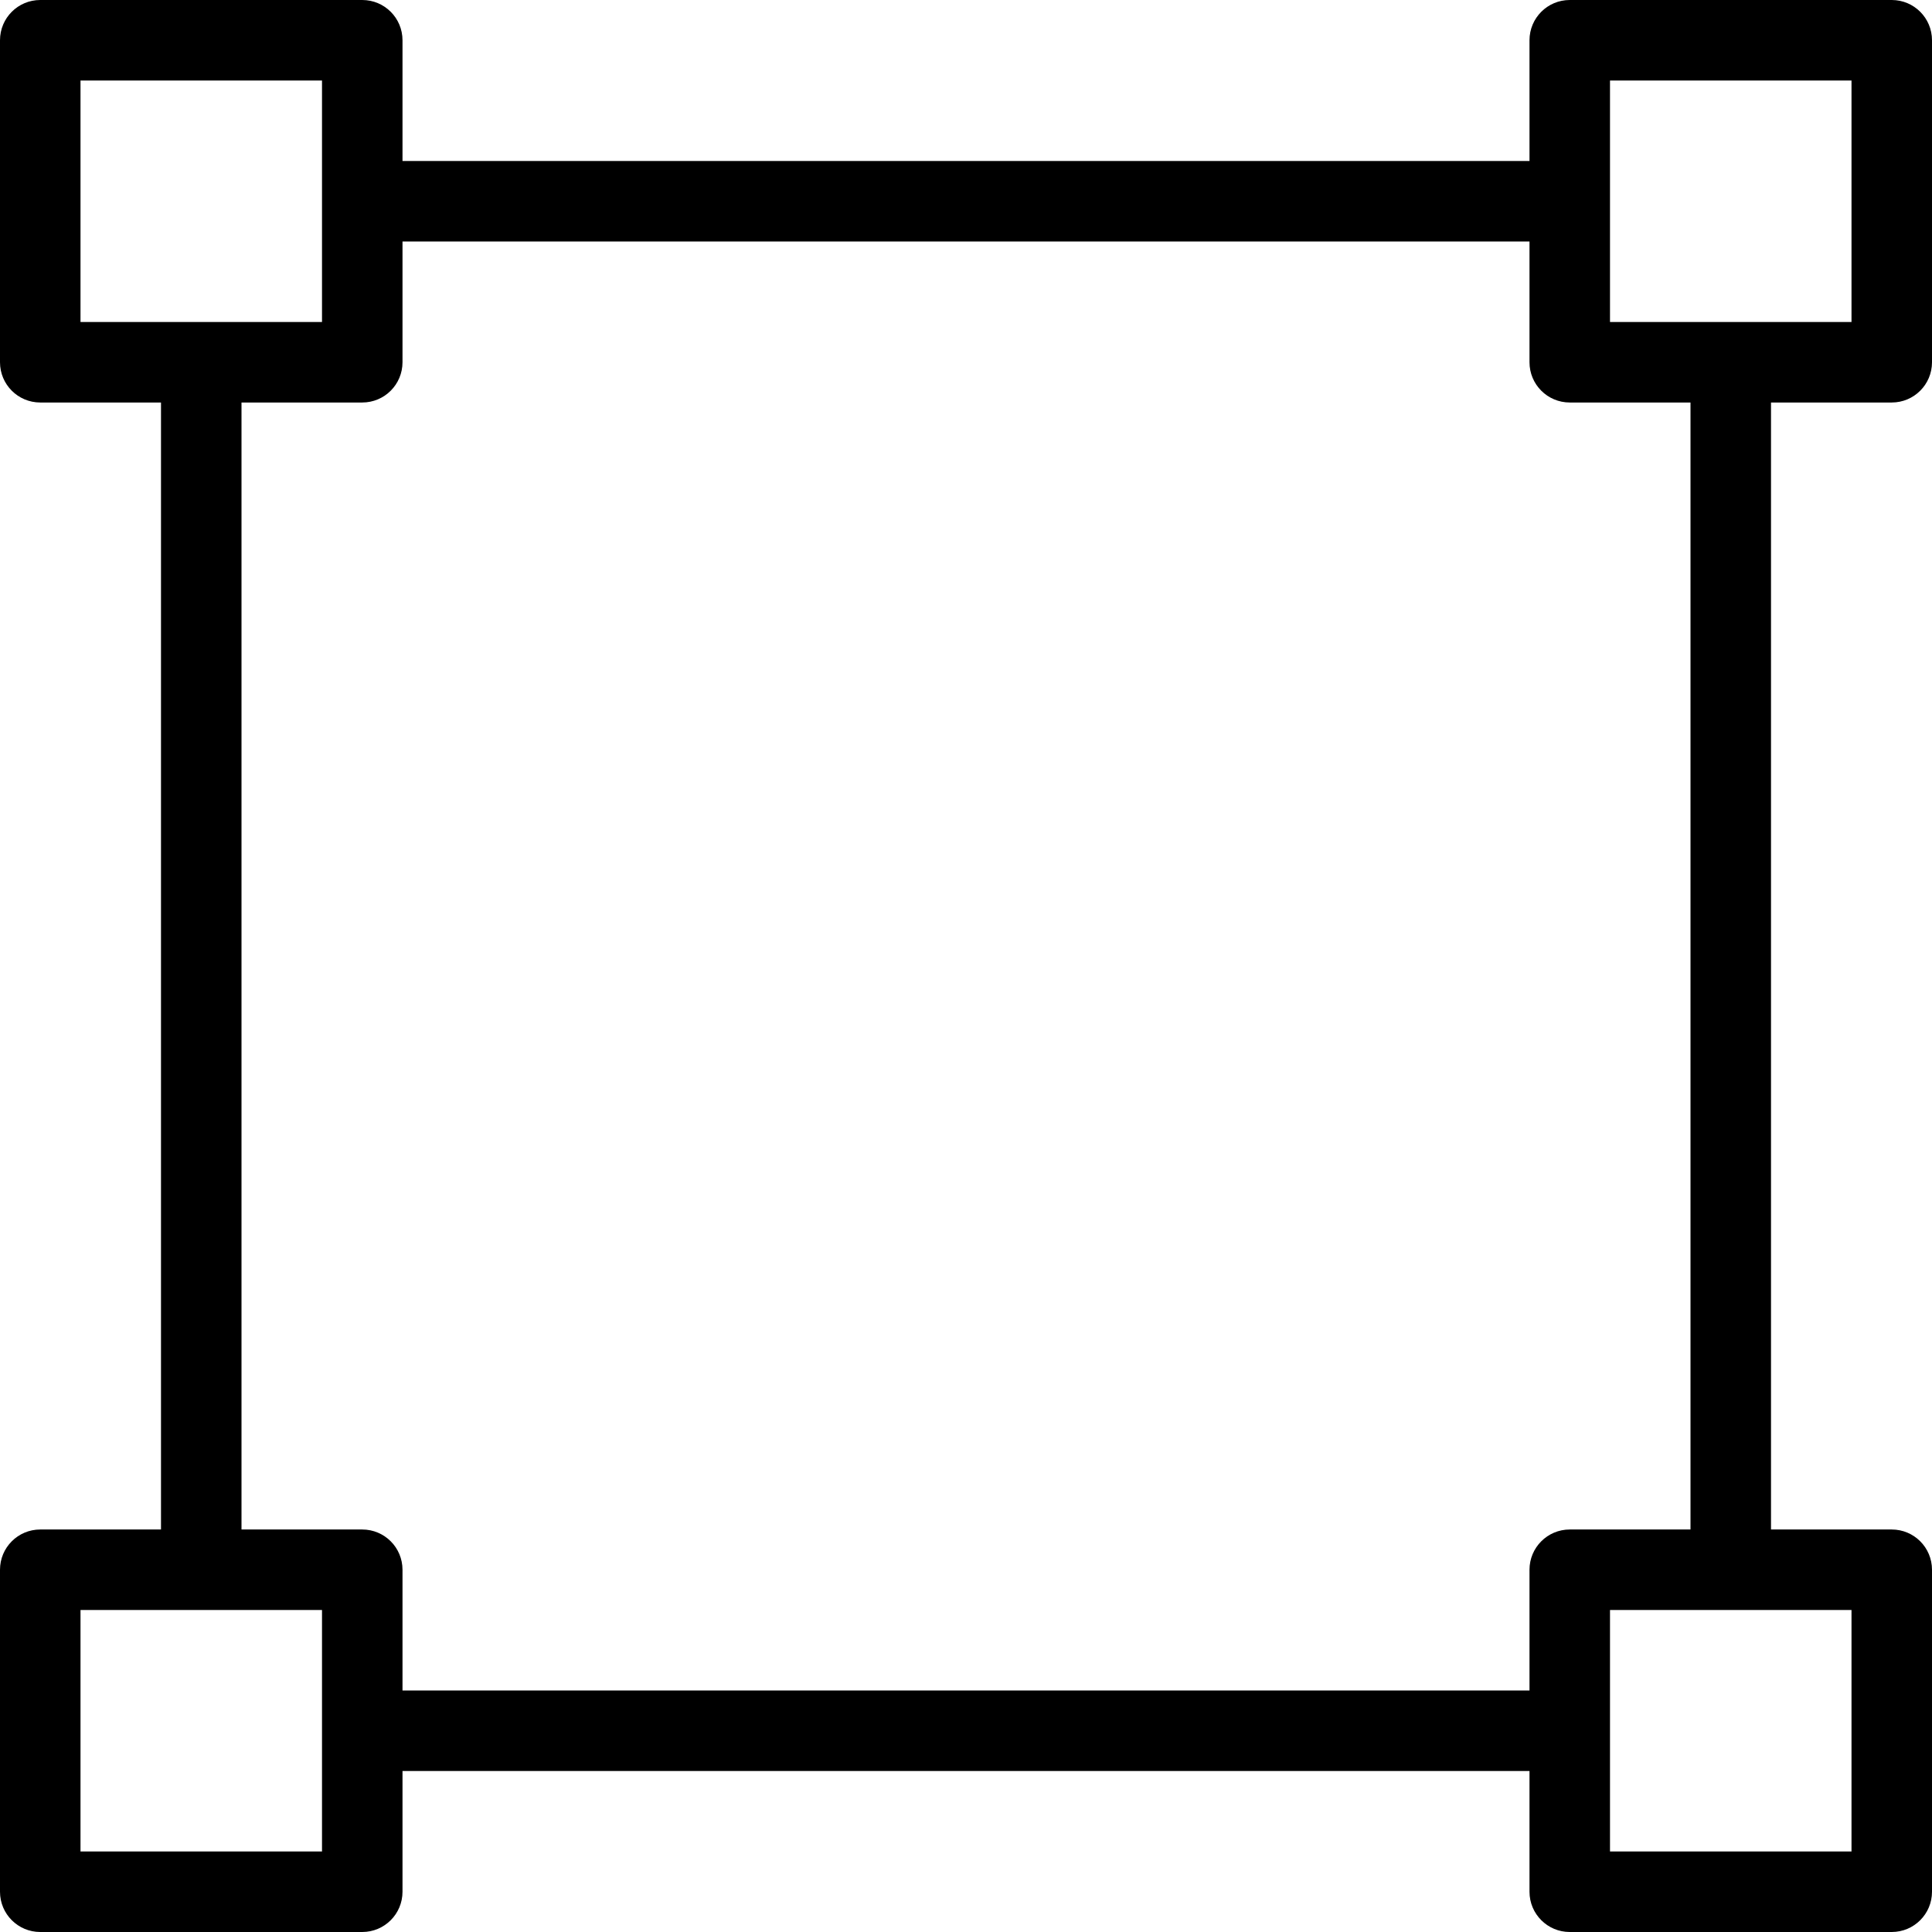
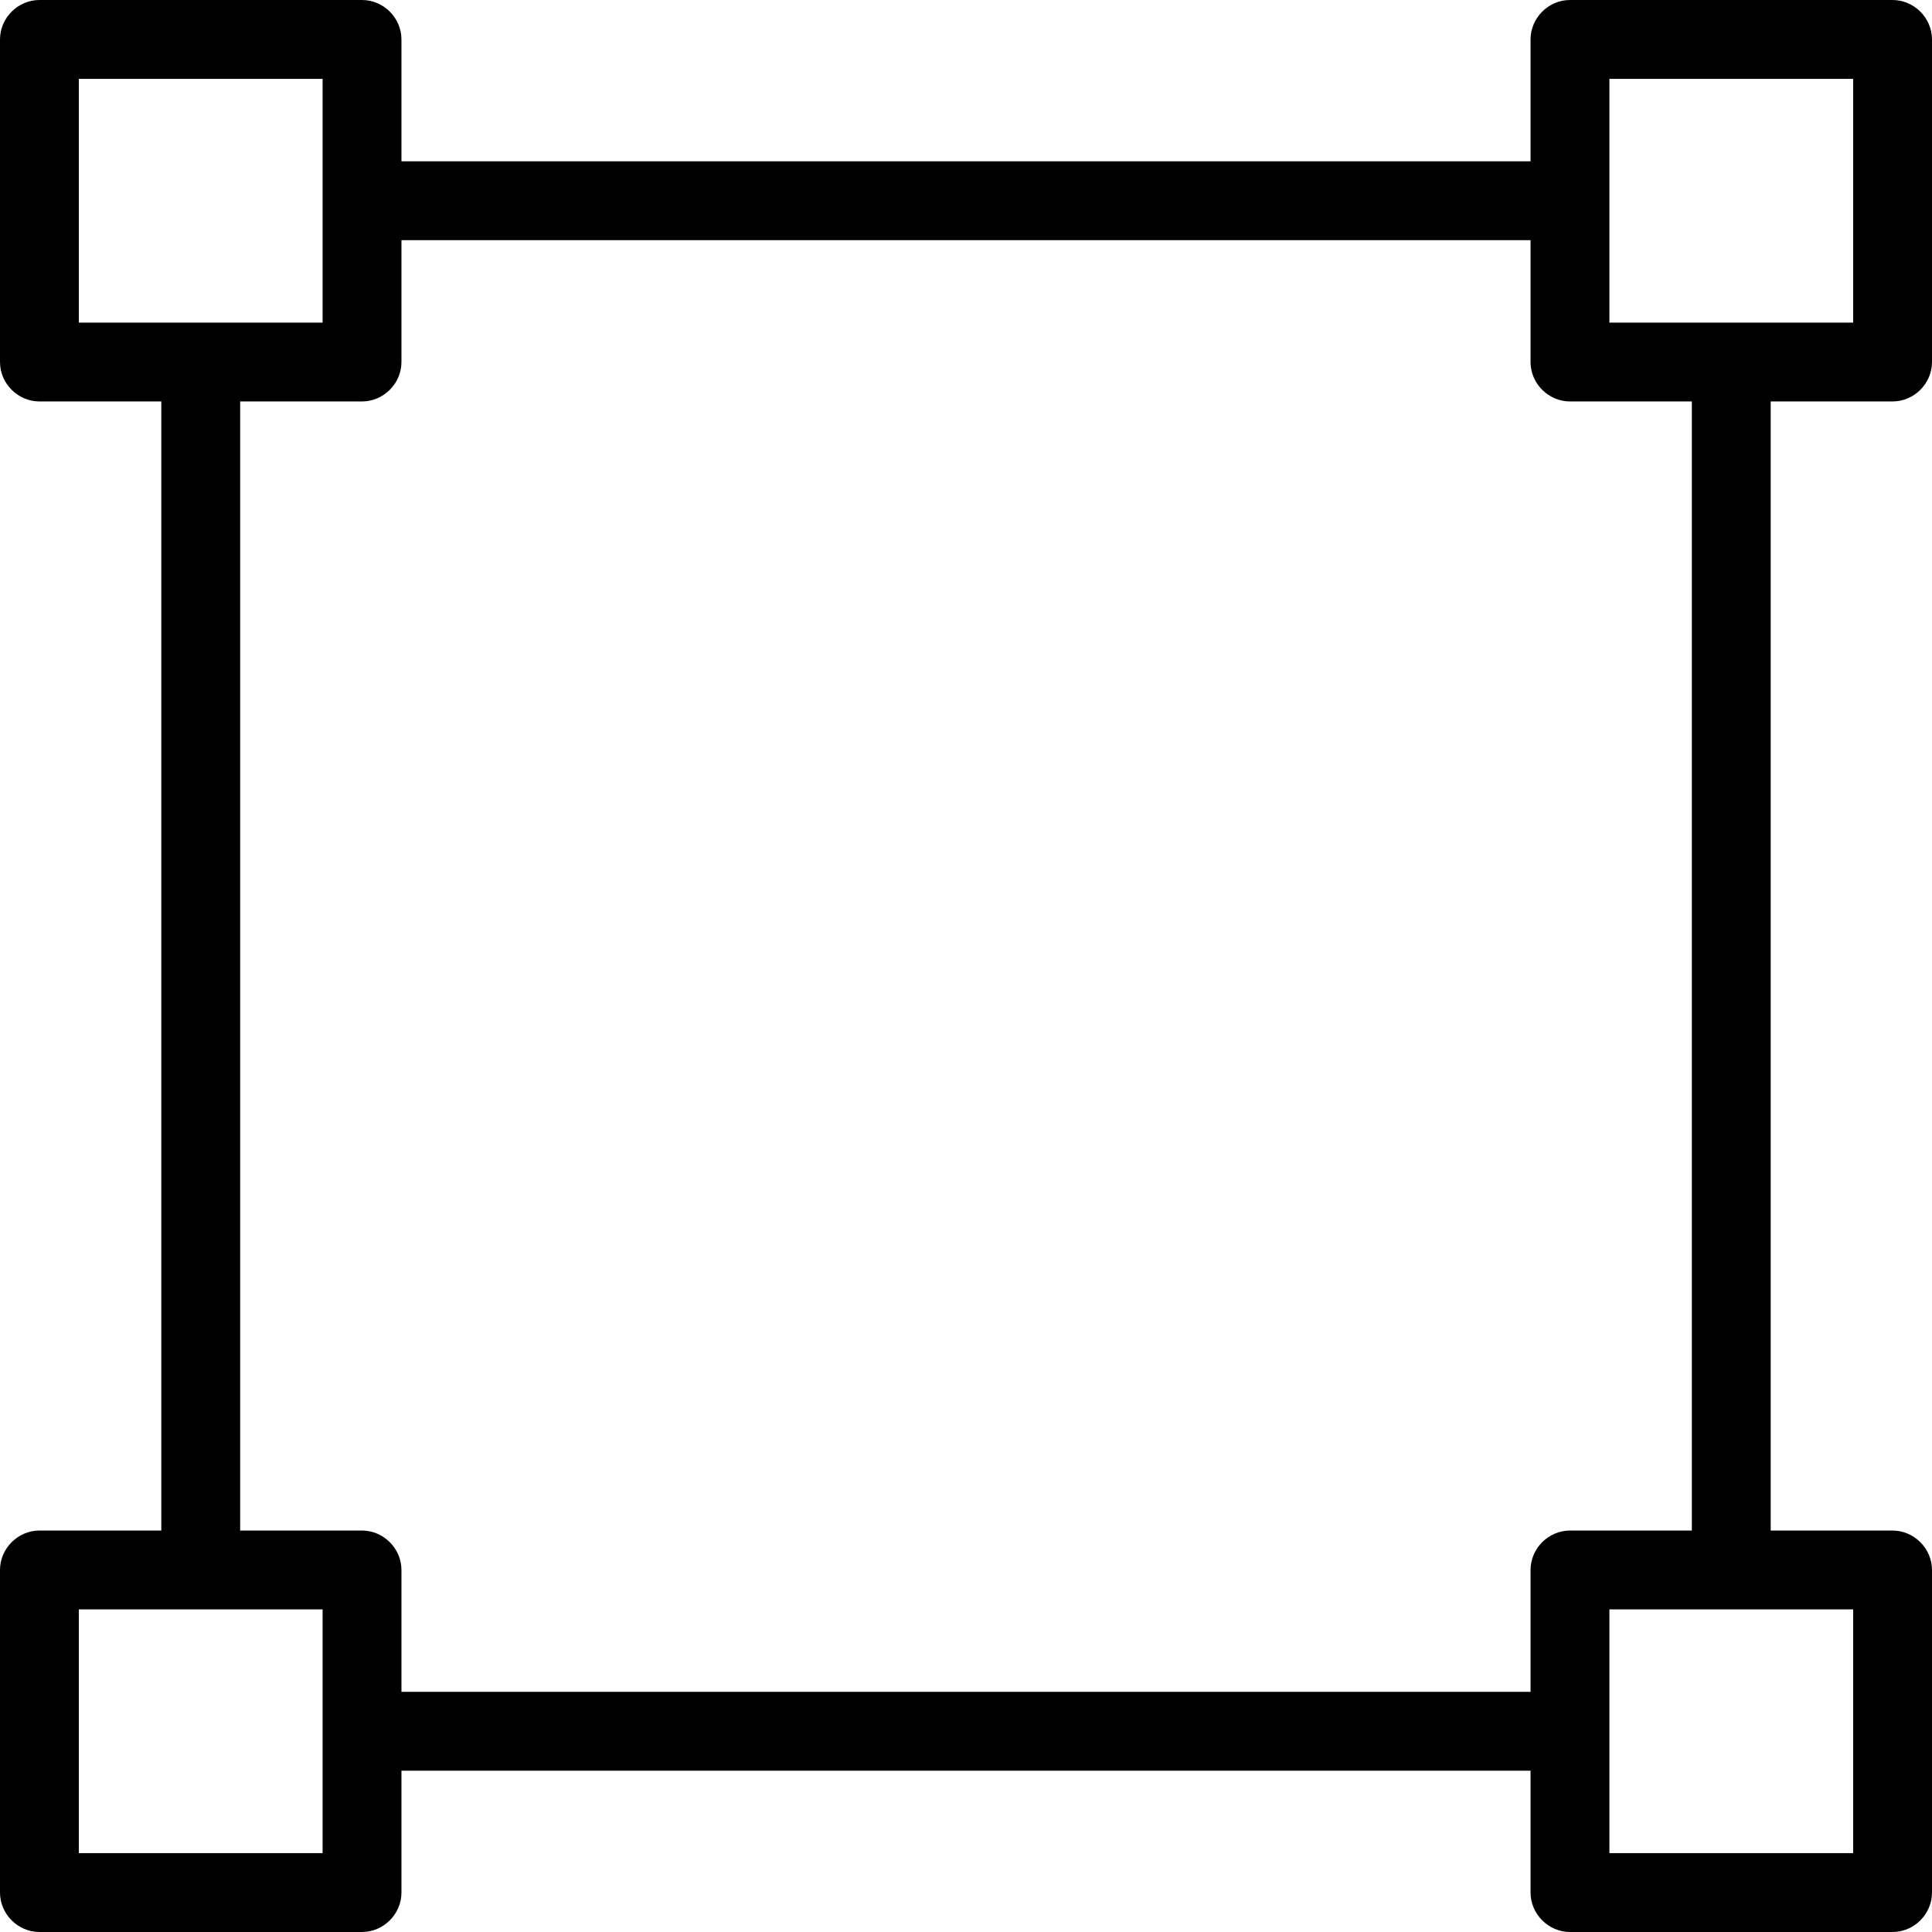
- <svg xmlns="http://www.w3.org/2000/svg" version="1.1" id="Capa_1" x="0px" y="0px" viewBox="0 0 539.077 539.077" style="enable-background:new 0 0 539.077 539.077;" xml:space="preserve">
-   <g>
-     <g>
-       <path d="M438,494.154H101.077v-22.462H438V494.154z M494.154,438h-22.462V101.077h22.462V438z M67.385,438H44.923V101.077h22.462    V438z M438,67.385H101.077V44.923H438V67.385z" />
-       <path d="M527.846,539.077H438c-6.208,0-11.231-5.023-11.231-11.231V438c0-6.208,5.023-11.231,11.231-11.231h89.846    c6.208,0,11.231,5.023,11.231,11.231v89.846C539.077,534.054,534.054,539.077,527.846,539.077z M449.231,516.615h67.385v-67.385    h-67.385V516.615z M101.077,539.077H11.231C5.023,539.077,0,534.054,0,527.846V438c0-6.208,5.023-11.231,11.231-11.231h89.846    c6.208,0,11.231,5.023,11.231,11.231v89.846C112.308,534.054,107.285,539.077,101.077,539.077z M22.462,516.615h67.385v-67.385    H22.462V516.615z M527.846,112.308H438c-6.208,0-11.231-5.023-11.231-11.231V11.231C426.769,5.023,431.792,0,438,0h89.846    c6.208,0,11.231,5.023,11.231,11.231v89.846C539.077,107.285,534.054,112.308,527.846,112.308z M449.231,89.846h67.385V22.462    h-67.385V89.846z M101.077,112.308H11.231C5.023,112.308,0,107.285,0,101.077V11.231C0,5.023,5.023,0,11.231,0h89.846    c6.208,0,11.231,5.023,11.231,11.231v89.846C112.308,107.285,107.285,112.308,101.077,112.308z M22.462,89.846h67.385V22.462    H22.462V89.846z" />
-     </g>
-   </g>
-   <g>
- </g>
-   <g>
- </g>
-   <g>
- </g>
-   <g>
- </g>
-   <g>
- </g>
-   <g>
- </g>
-   <g>
- </g>
-   <g>
- </g>
-   <g>
- </g>
-   <g>
- </g>
-   <g>
- </g>
-   <g>
- </g>
-   <g>
- </g>
-   <g>
- </g>
-   <g>
- </g>
+ <svg xmlns="http://www.w3.org/2000/svg" version="1" viewBox="0 0 539 539">
+   <path d="M438 494H101v-22h337v22zm56-56h-22V101h22v337zm-427 0H45V101h22v337zM438 67H101V45h337v22z" />
+   <path d="M528 539h-90c-6 0-11-5-11-11v-90c0-6 5-11 11-11h90c6 0 11 5 11 11v90c0 6-5 11-11 11zm-79-22h68v-68h-68v68zm-348 22H11c-6 0-11-5-11-11v-90c0-6 5-11 11-11h90c6 0 11 5 11 11v90c0 6-5 11-11 11zm-79-22h68v-68H22v68zm506-405h-90c-6 0-11-5-11-11V11c0-6 5-11 11-11h90c6 0 11 5 11 11v90c0 6-5 11-11 11zm-79-22h68V22h-68v68zm-348 22H11c-6 0-11-5-11-11V11C0 5 5 0 11 0h90c6 0 11 5 11 11v90c0 6-5 11-11 11zM22 90h68V22H22v68z" />
</svg>
